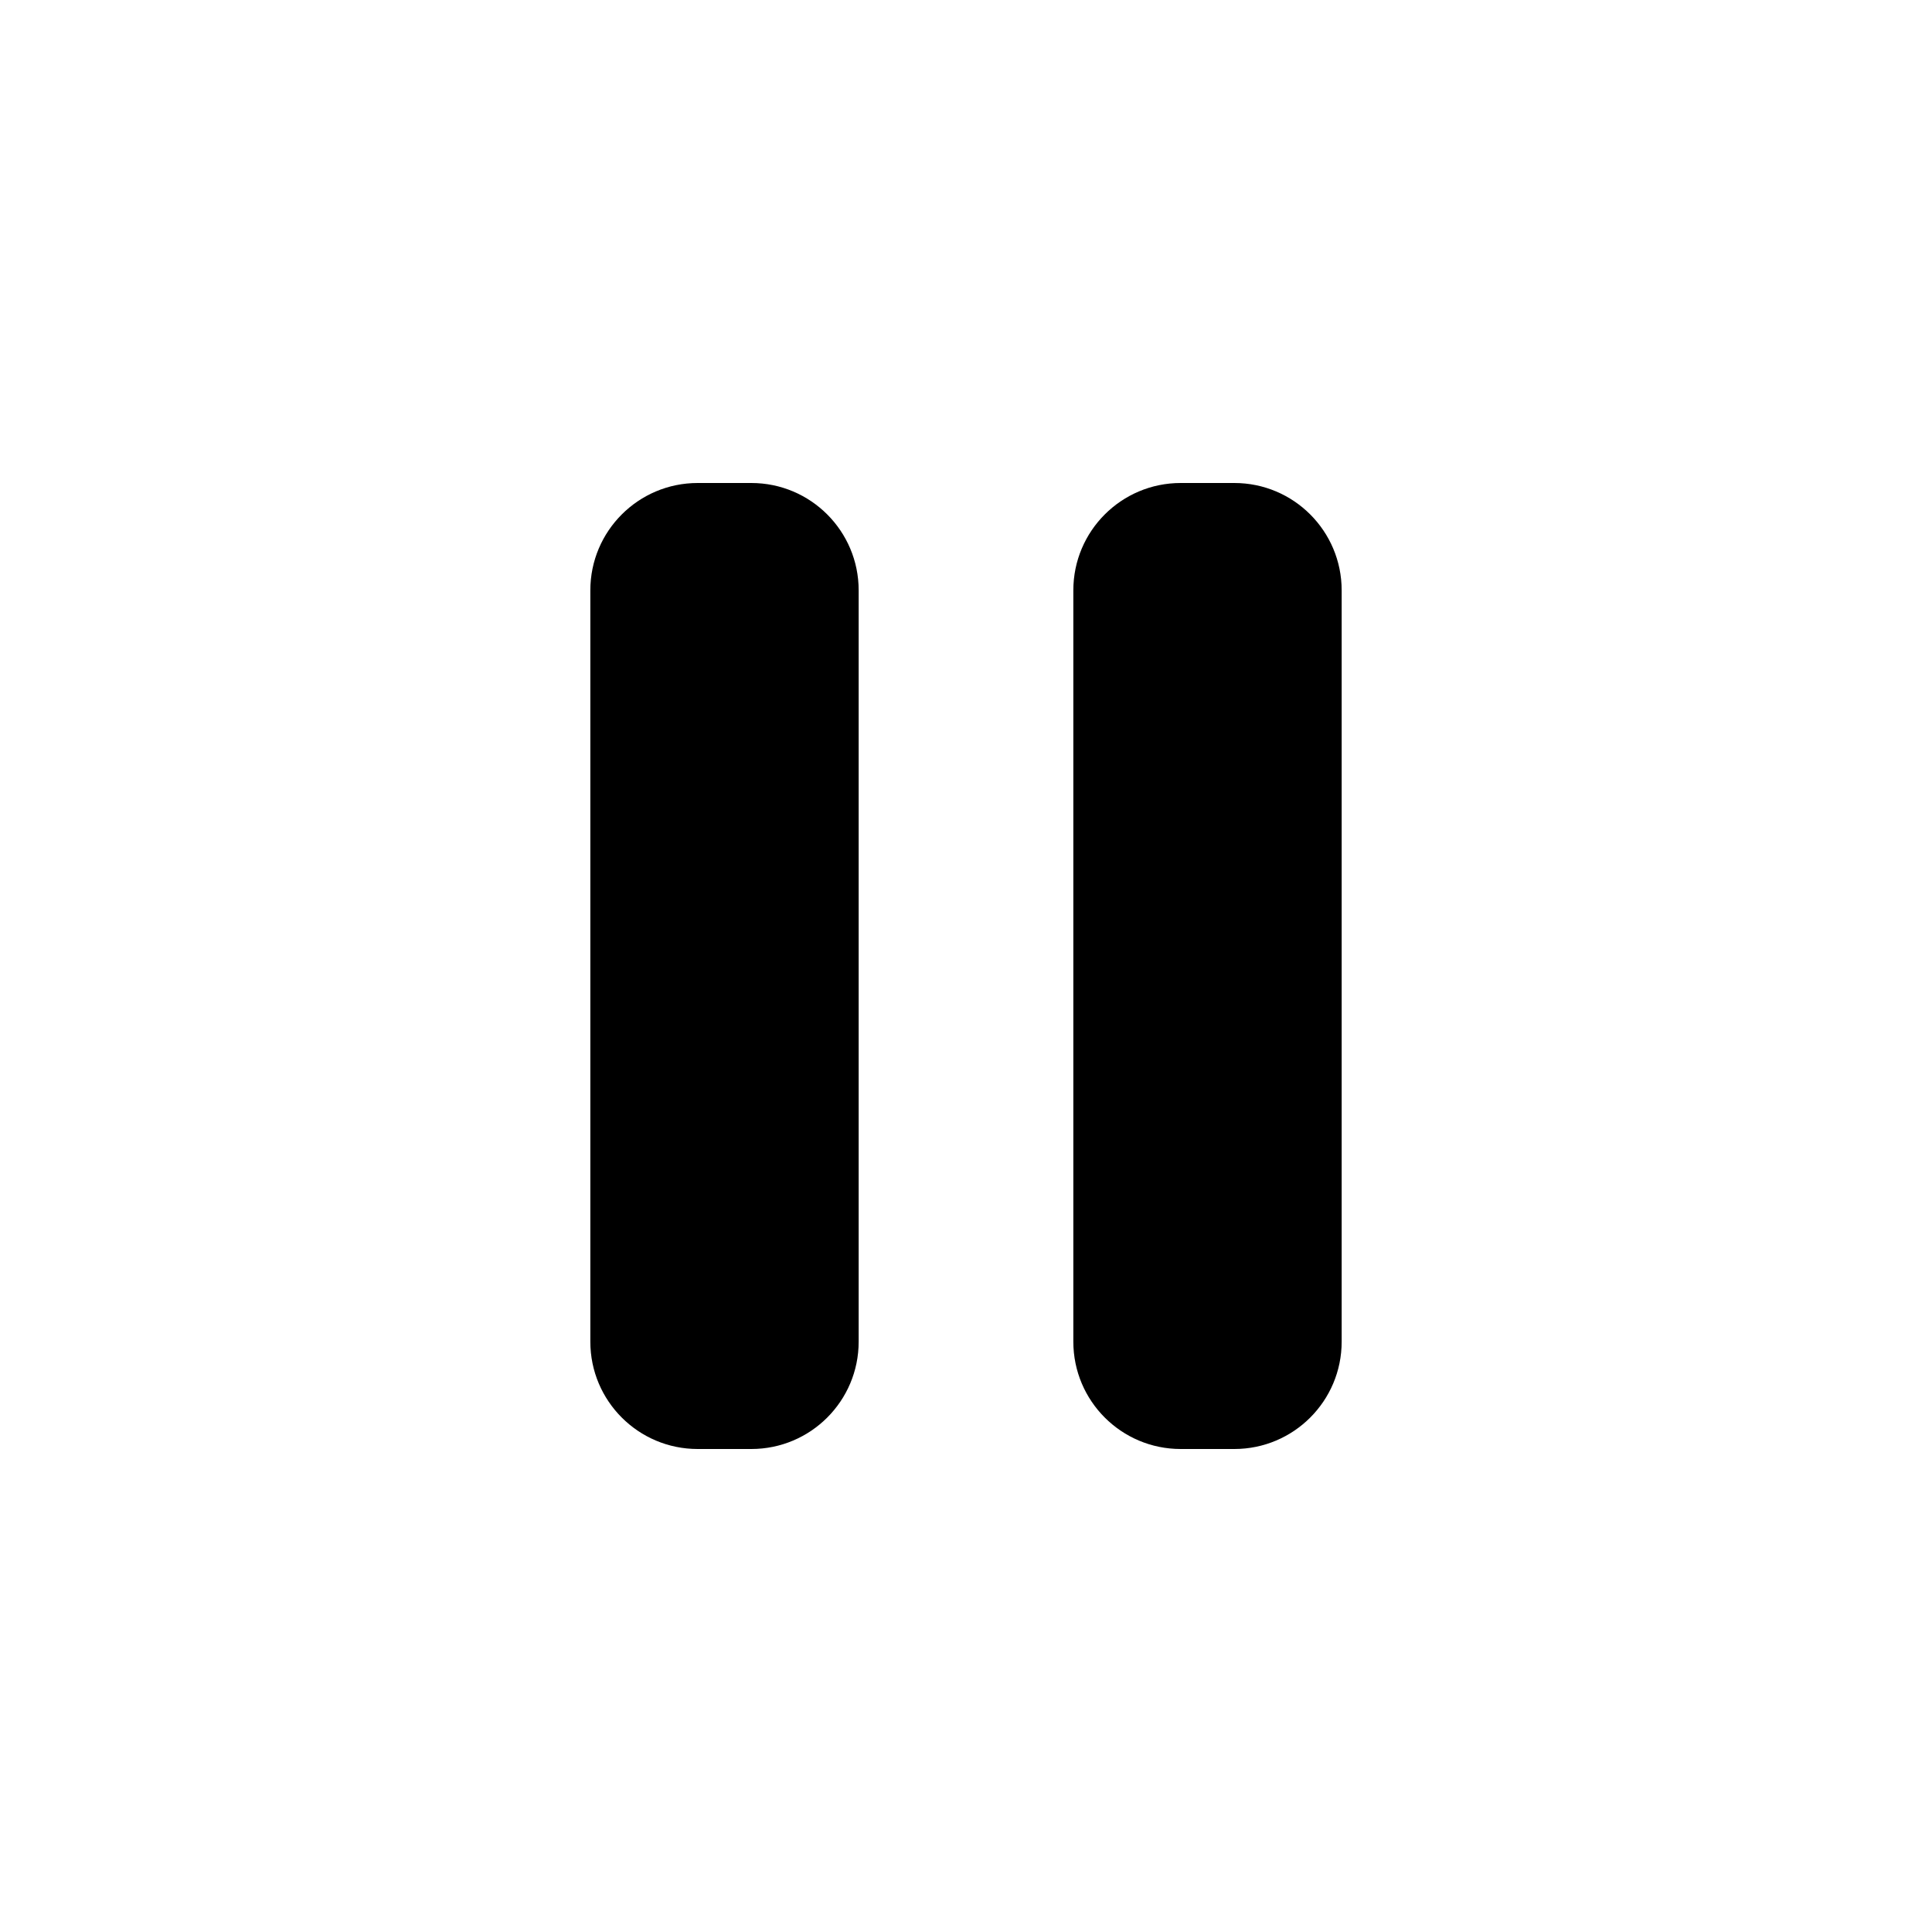
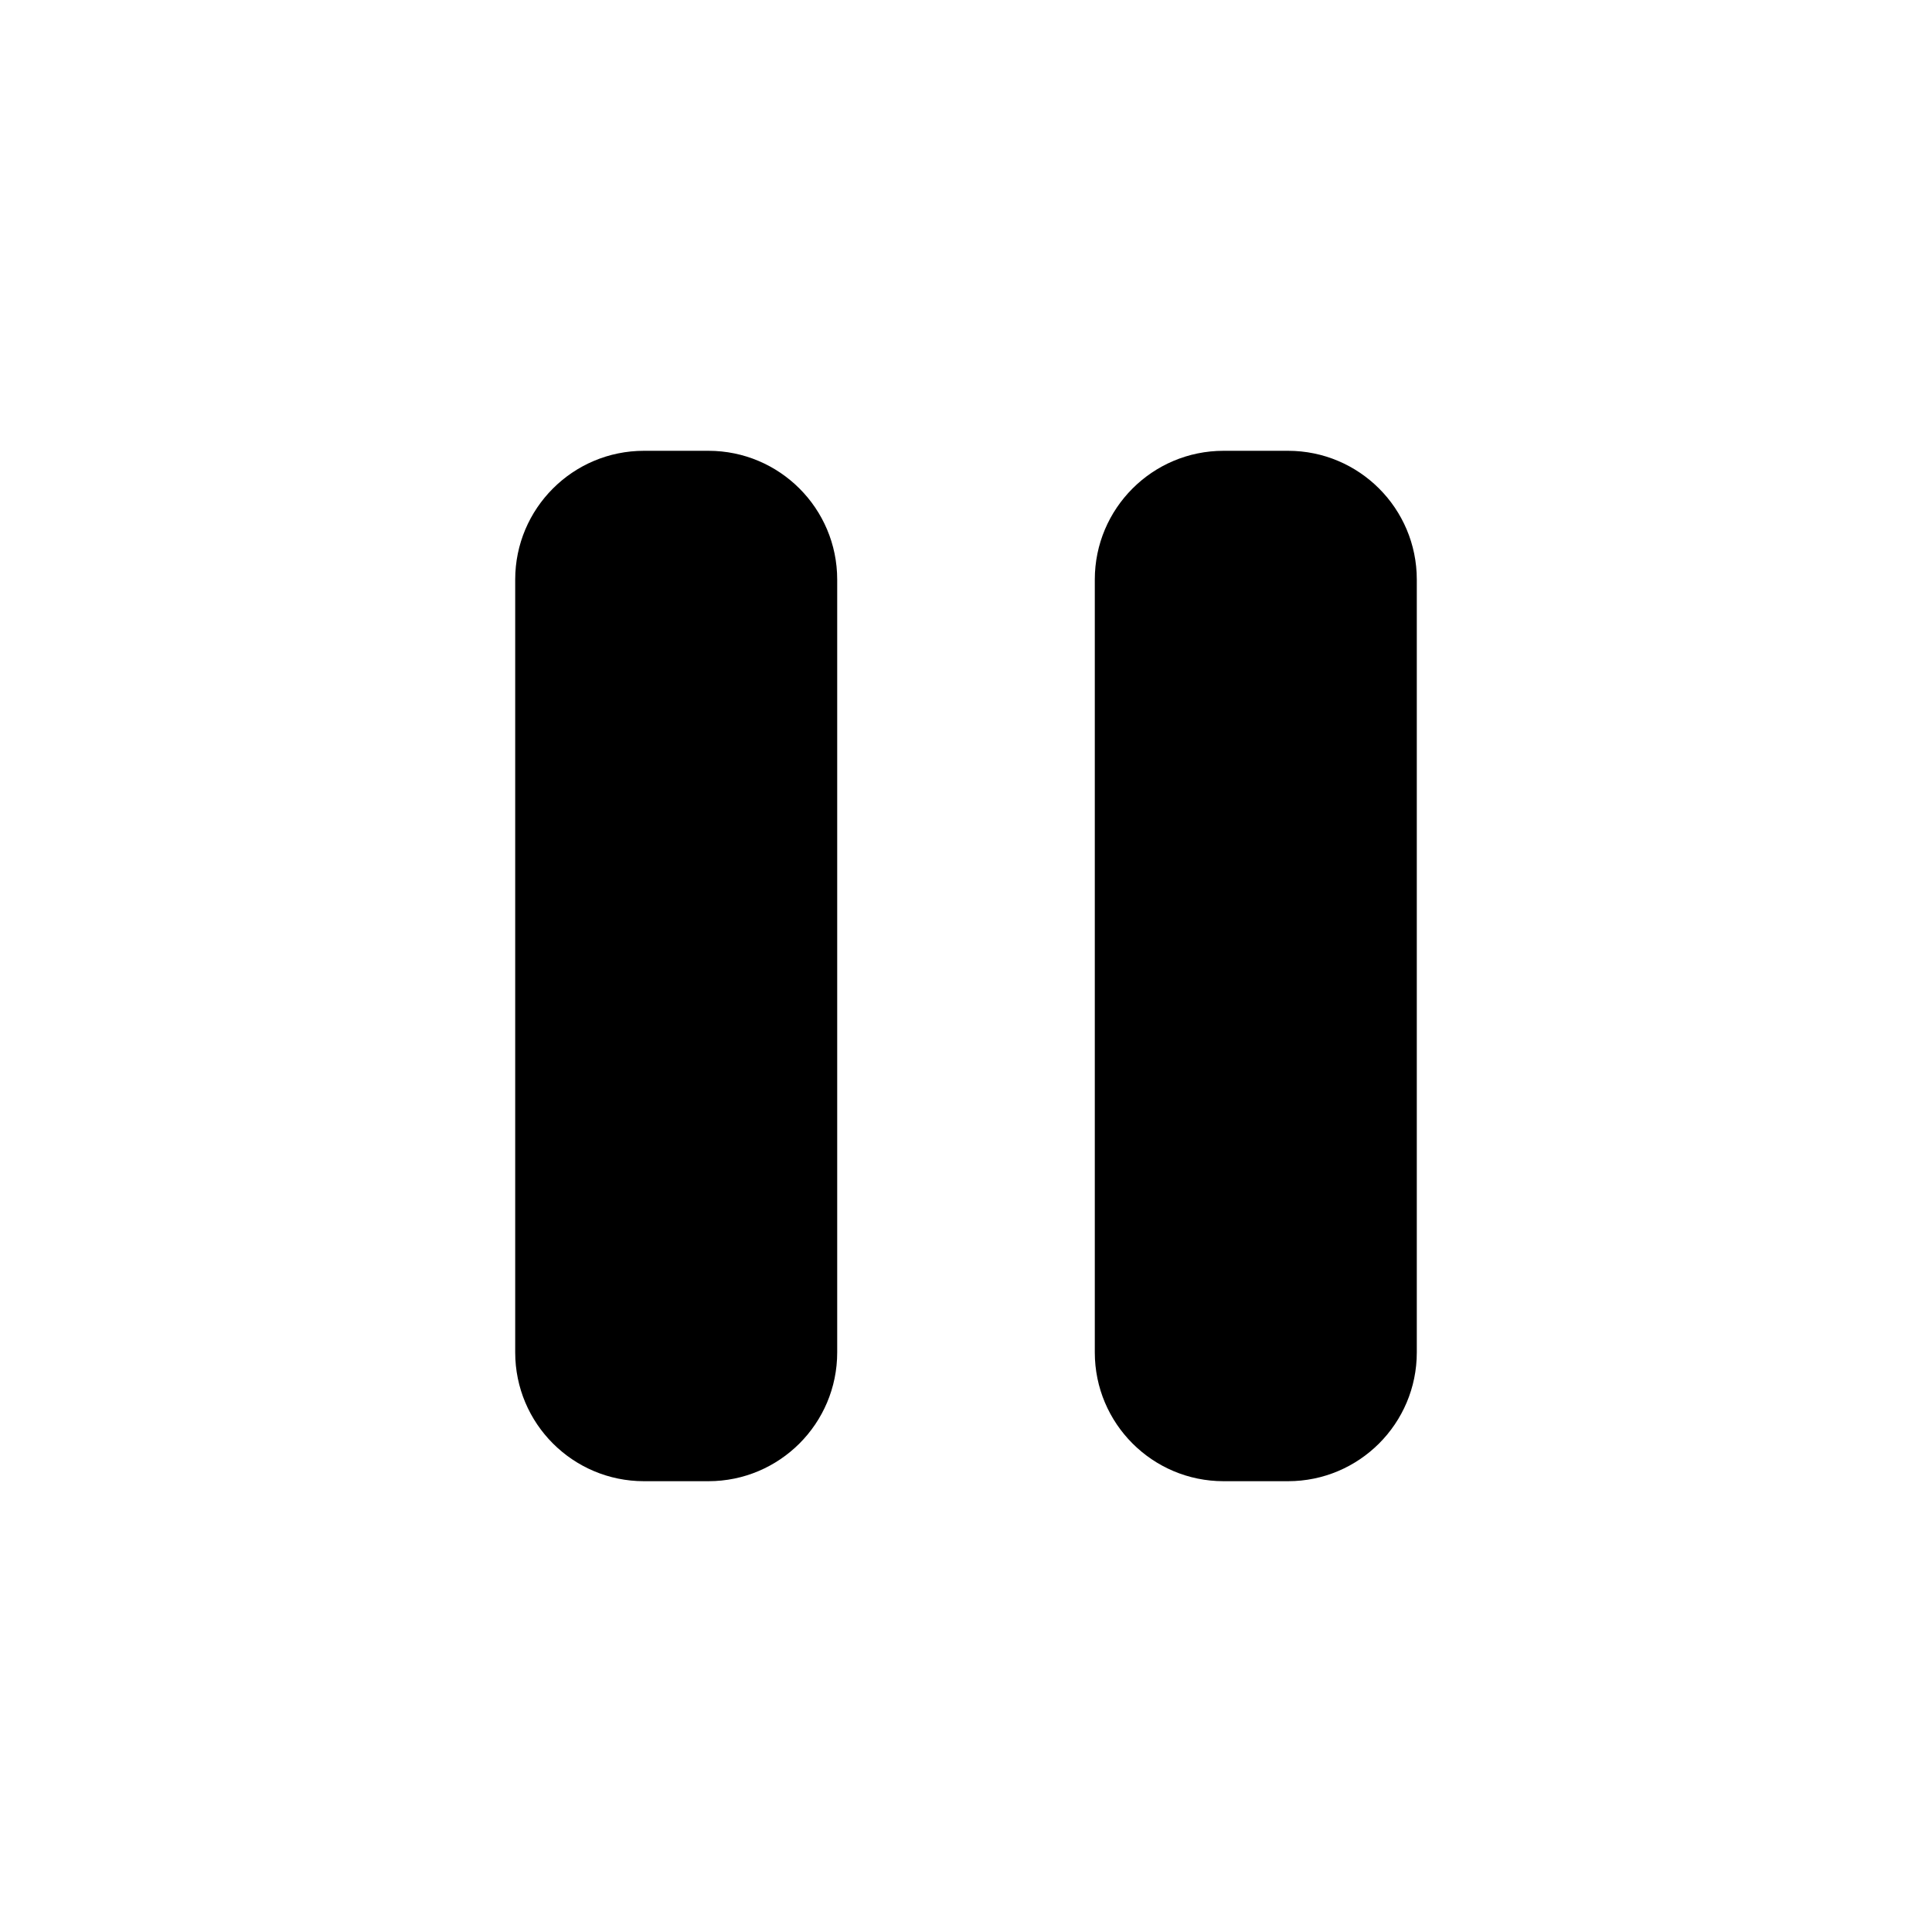
- <svg xmlns="http://www.w3.org/2000/svg" width="36" height="36" viewBox="0 0 36 36" fill="none">
-   <rect x="11" y="9" width="5" height="18" rx="2" fill="black" />
-   <rect x="20" y="9" width="5" height="18" rx="2" fill="black" />
+ <svg xmlns="http://www.w3.org/2000/svg" width="30" height="30" viewBox="0 0 30 30" fill="none">
+   <rect x="8" y="7" width="5" height="16" rx="2" fill="black" />
+   <rect x="17" y="7" width="5" height="16" rx="2" fill="black" />
</svg>
